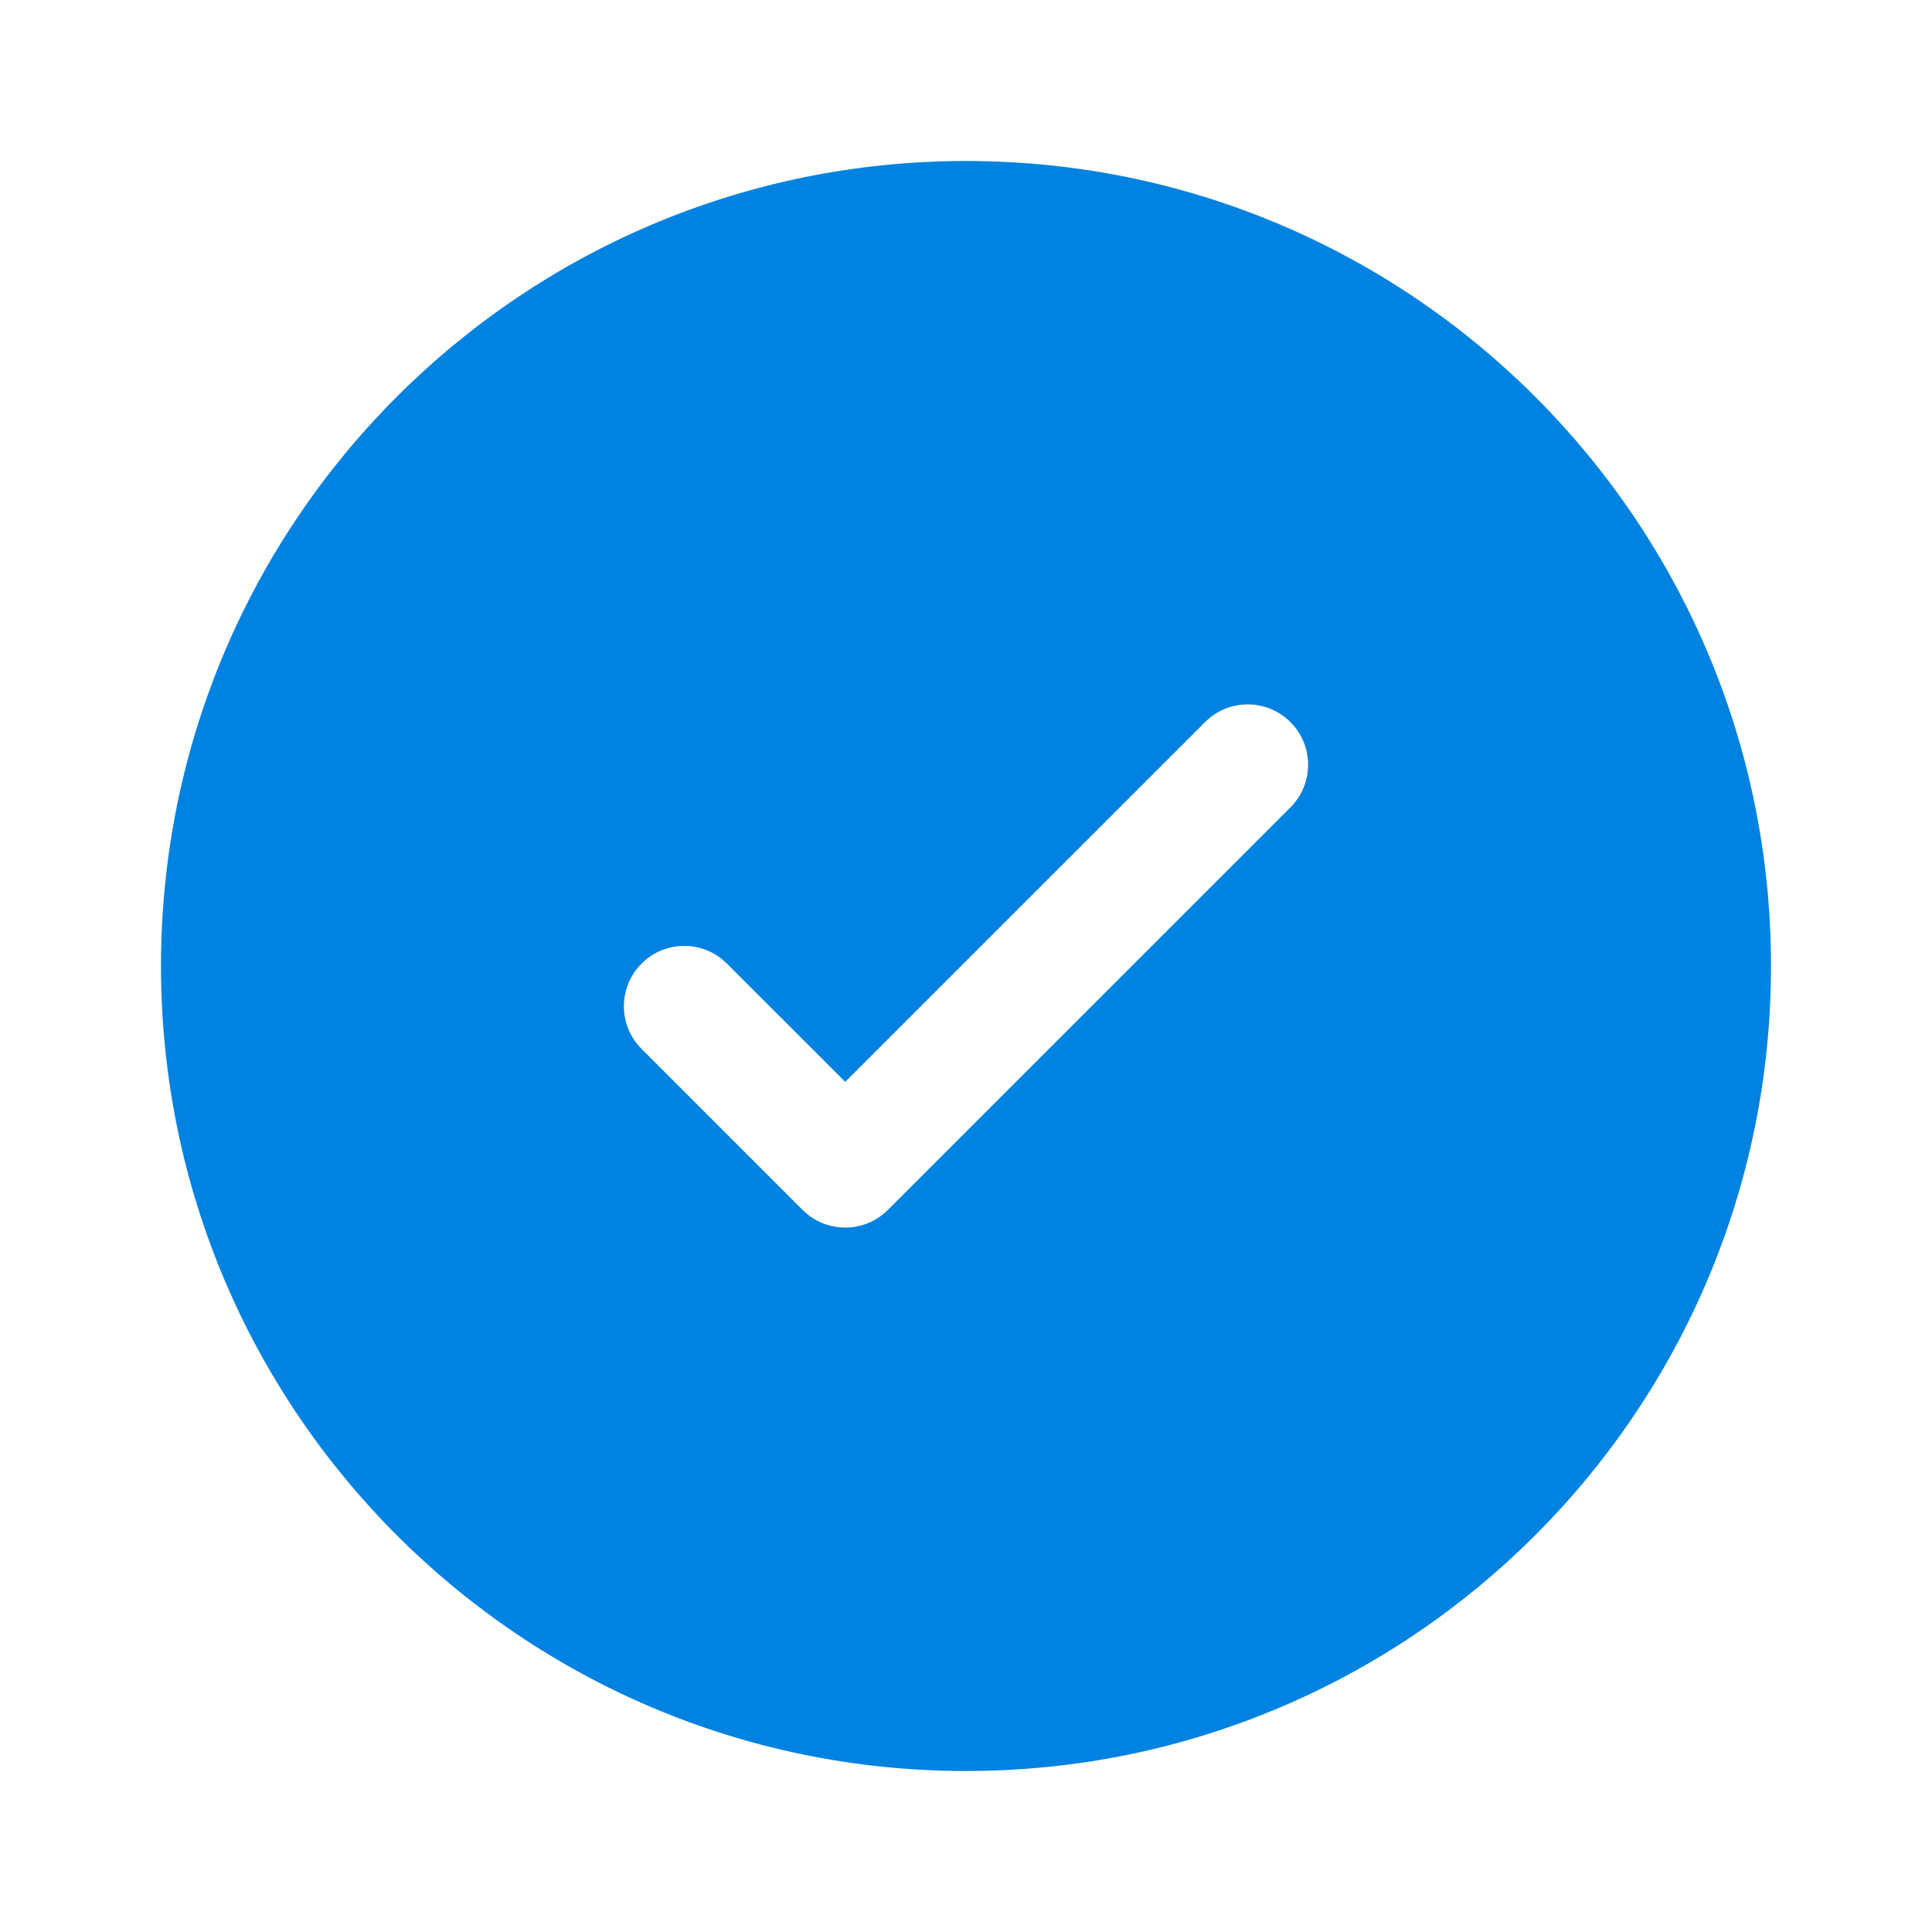
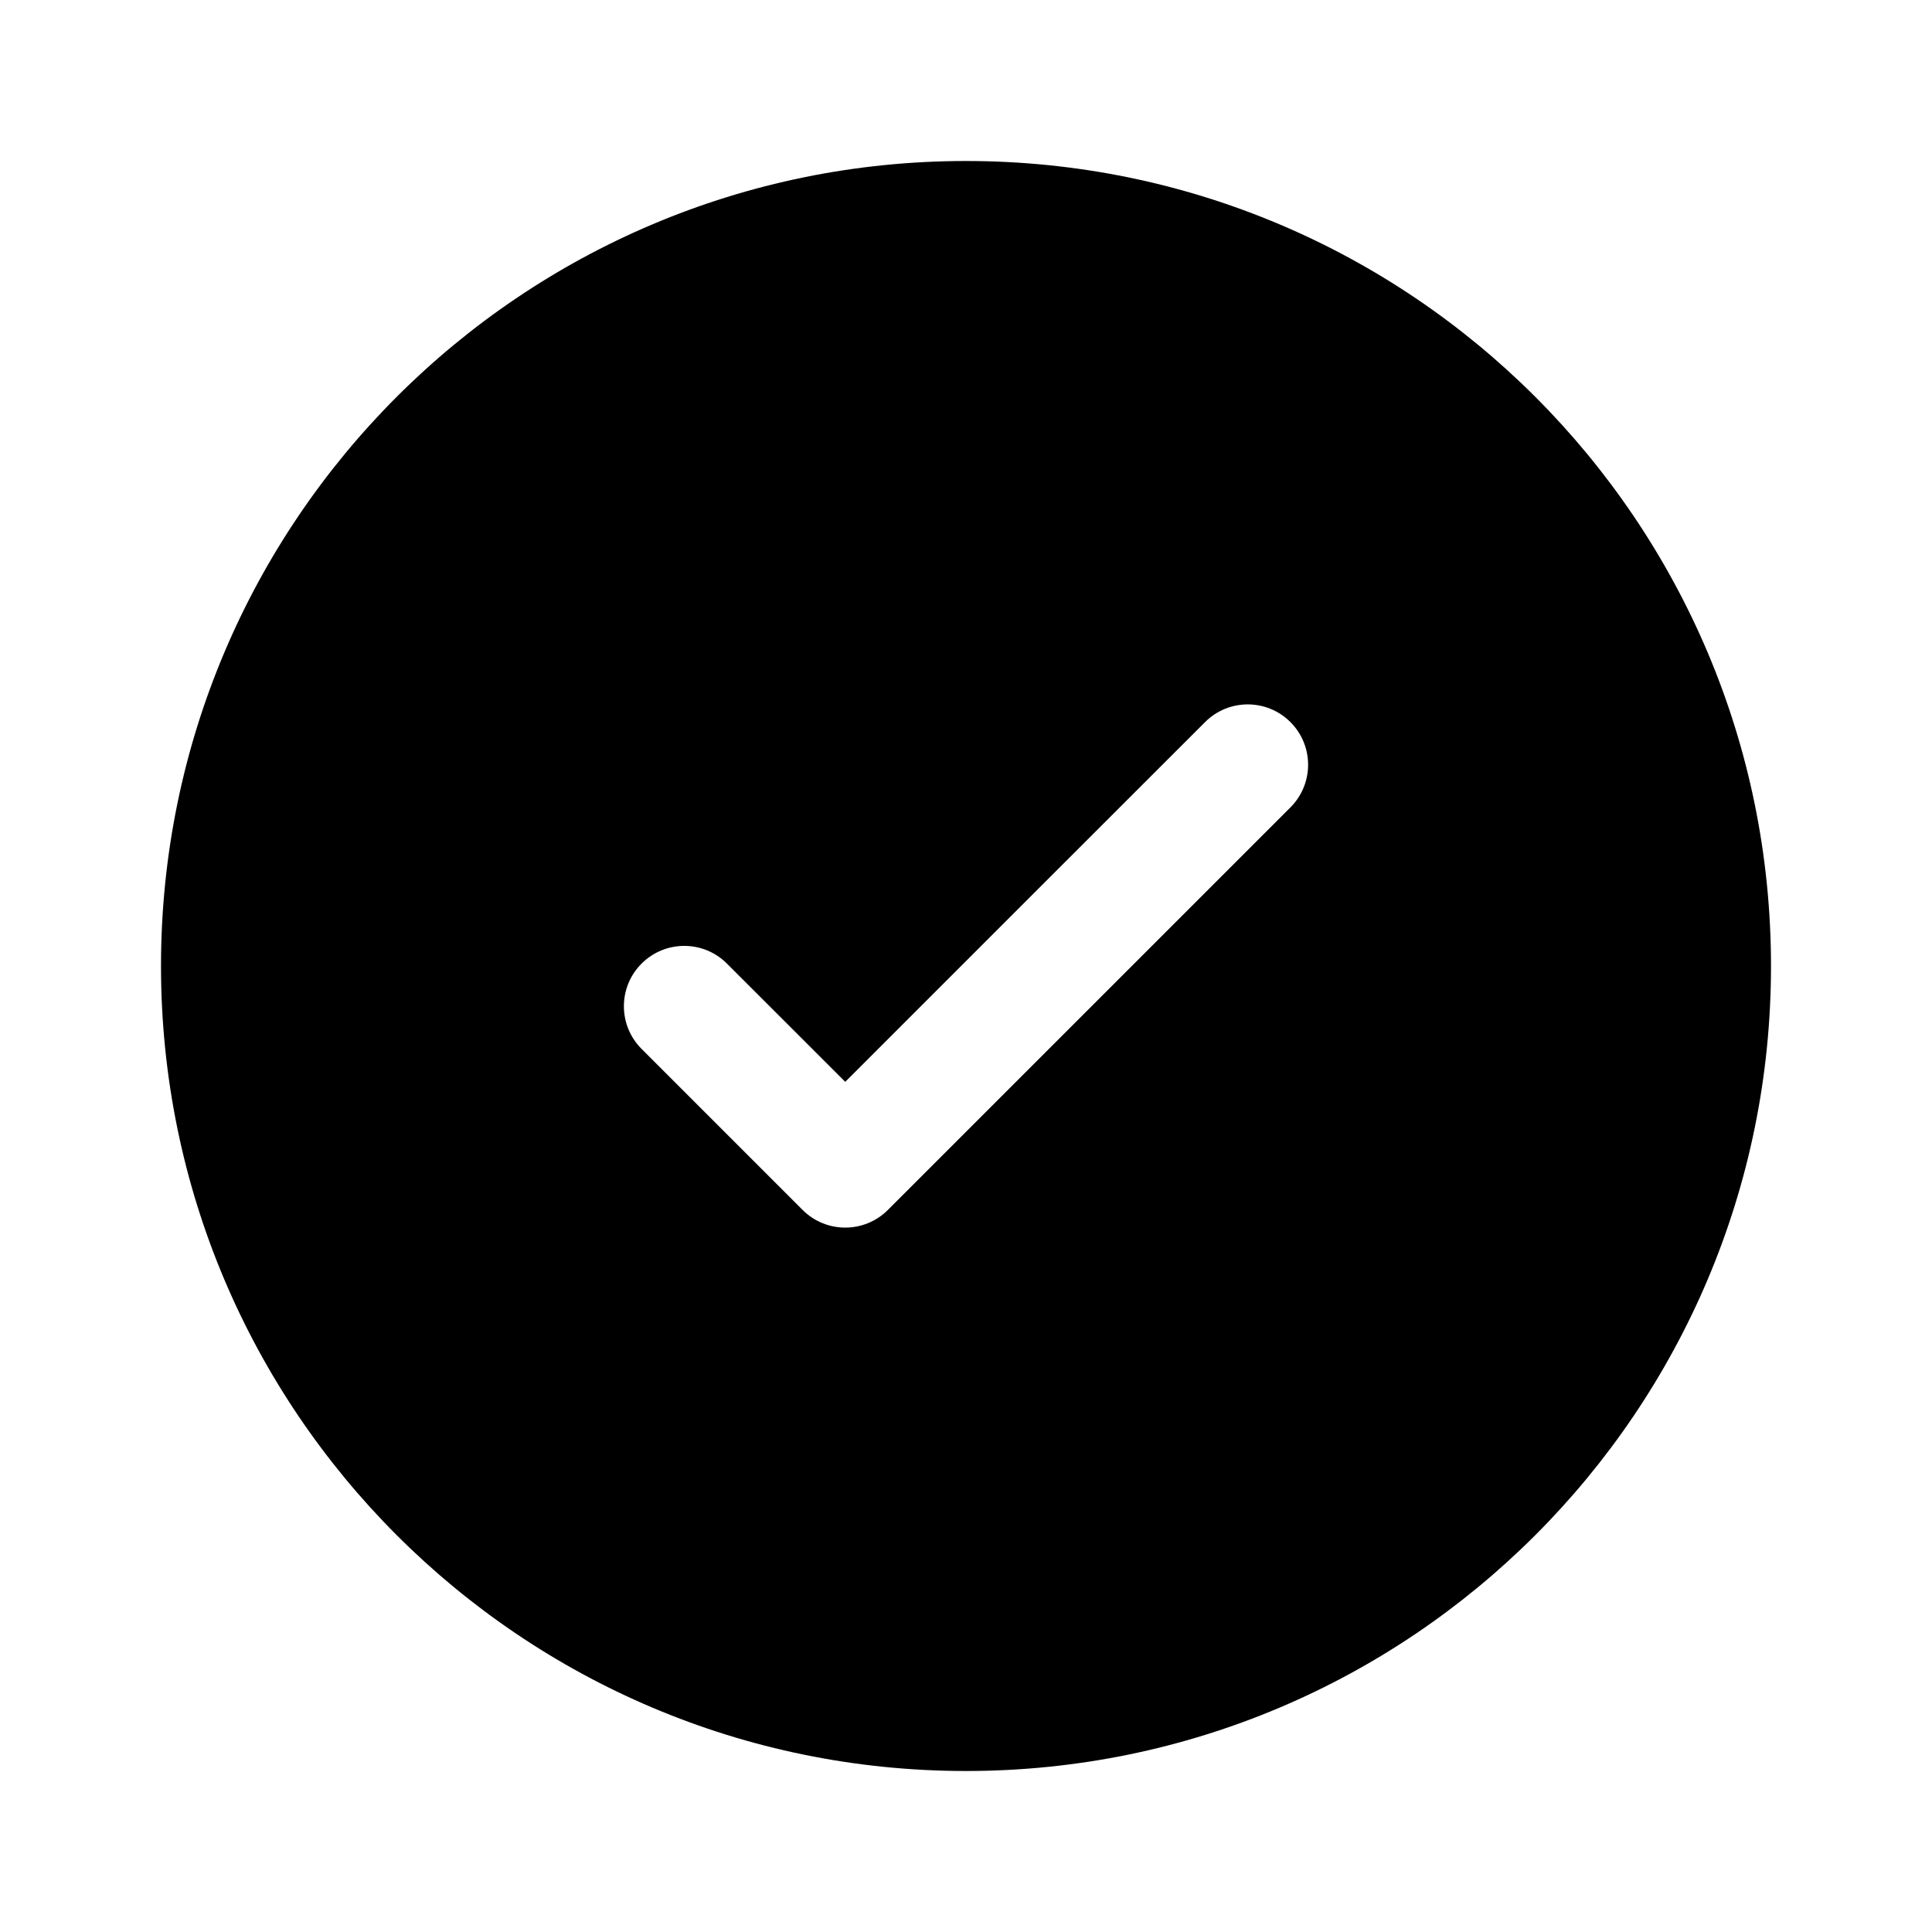
<svg xmlns="http://www.w3.org/2000/svg" width="800px" height="800px" viewBox="0 0 24 24" fill="none">
  <g id="SVGRepo_bgCarrier" stroke-width="0" />
  <g id="SVGRepo_tracerCarrier" stroke-linecap="round" stroke-linejoin="round" />
  <g id="SVGRepo_iconCarrier">
-     <path fill-rule="evenodd" clip-rule="evenodd" d="M22 12C22 17.523 17.523 22 12 22C6.477 22 2 17.523 2 12C2 6.477 6.477 2 12 2C17.523 2 22 6.477 22 12ZM16.03 8.97C16.323 9.263 16.323 9.737 16.03 10.03L11.03 15.03C10.737 15.323 10.263 15.323 9.97 15.03L7.97 13.03C7.677 12.737 7.677 12.263 7.97 11.97C8.263 11.677 8.737 11.677 9.03 11.97L10.5 13.439L12.735 11.204L14.97 8.97C15.263 8.677 15.737 8.677 16.03 8.97Z" fill="#0082E1" />
+     <path fill-rule="evenodd" clip-rule="evenodd" d="M22 12C22 17.523 17.523 22 12 22C6.477 22 2 17.523 2 12C2 6.477 6.477 2 12 2C17.523 2 22 6.477 22 12ZM16.03 8.97C16.323 9.263 16.323 9.737 16.03 10.03L11.03 15.03C10.737 15.323 10.263 15.323 9.97 15.03L7.97 13.03C7.677 12.737 7.677 12.263 7.97 11.97C8.263 11.677 8.737 11.677 9.03 11.97L10.5 13.439L12.735 11.204L14.97 8.97C15.263 8.677 15.737 8.677 16.03 8.97Z" fill="currentColor" />
  </g>
</svg>
